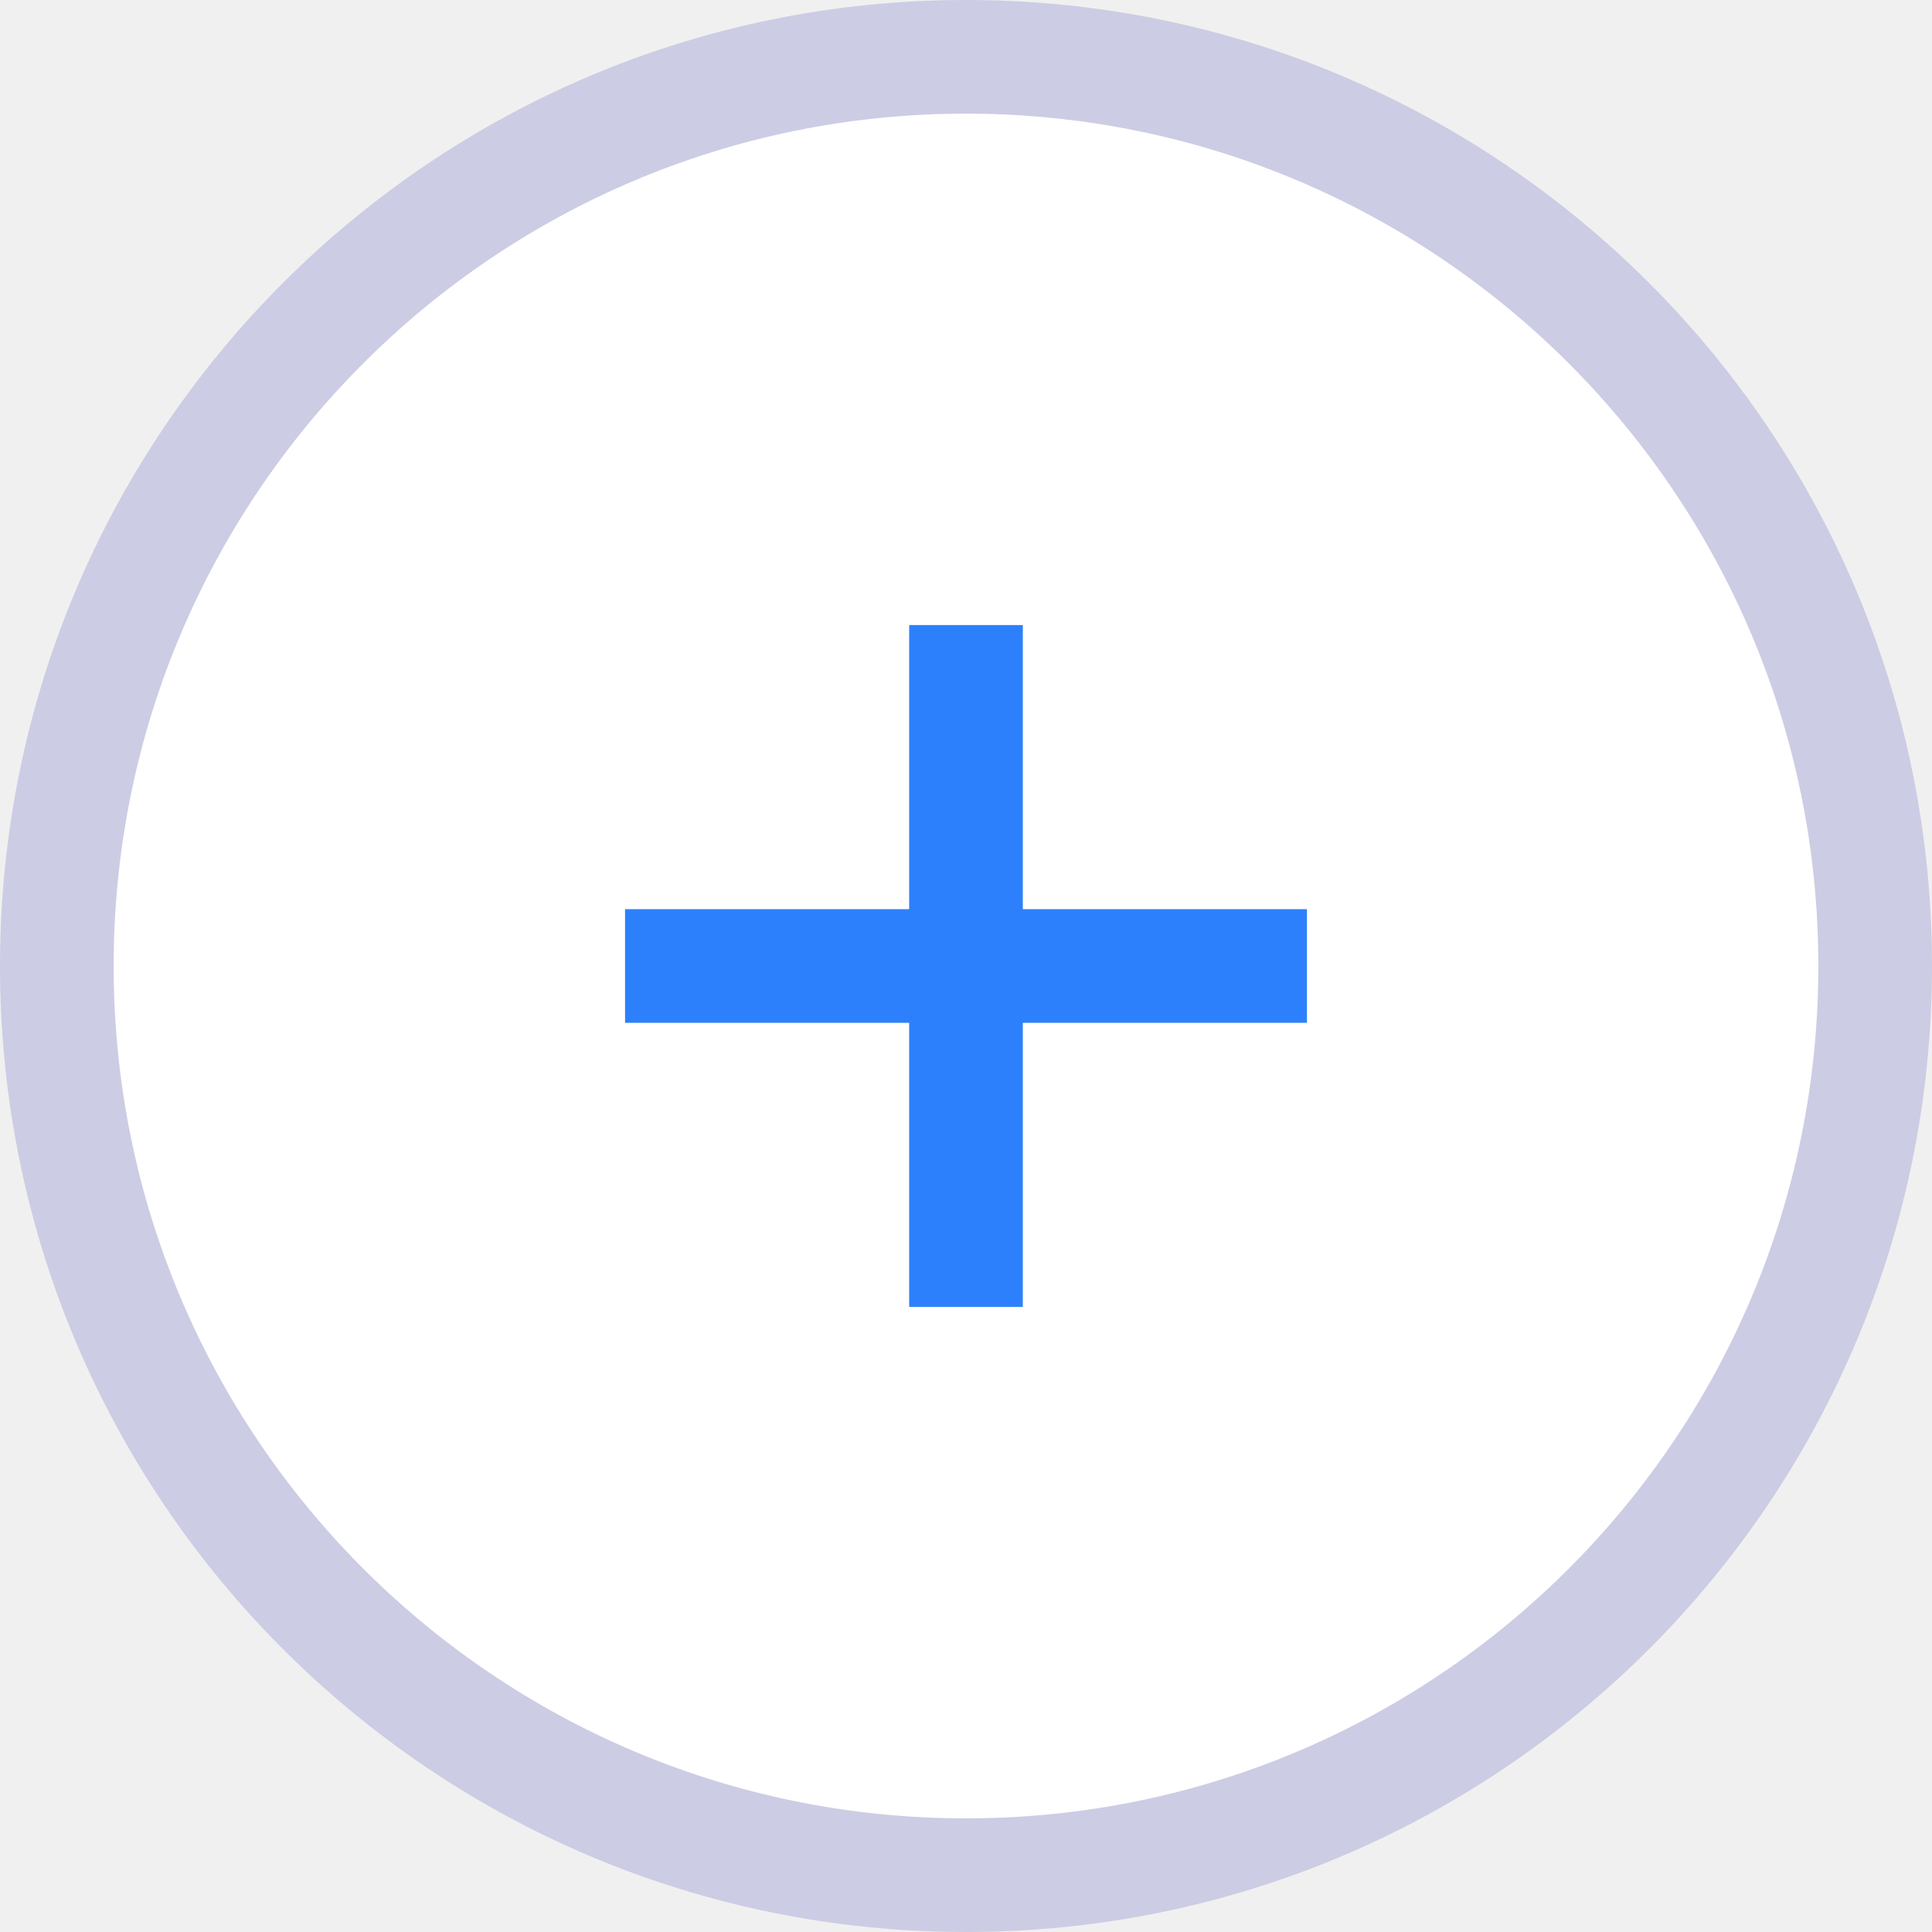
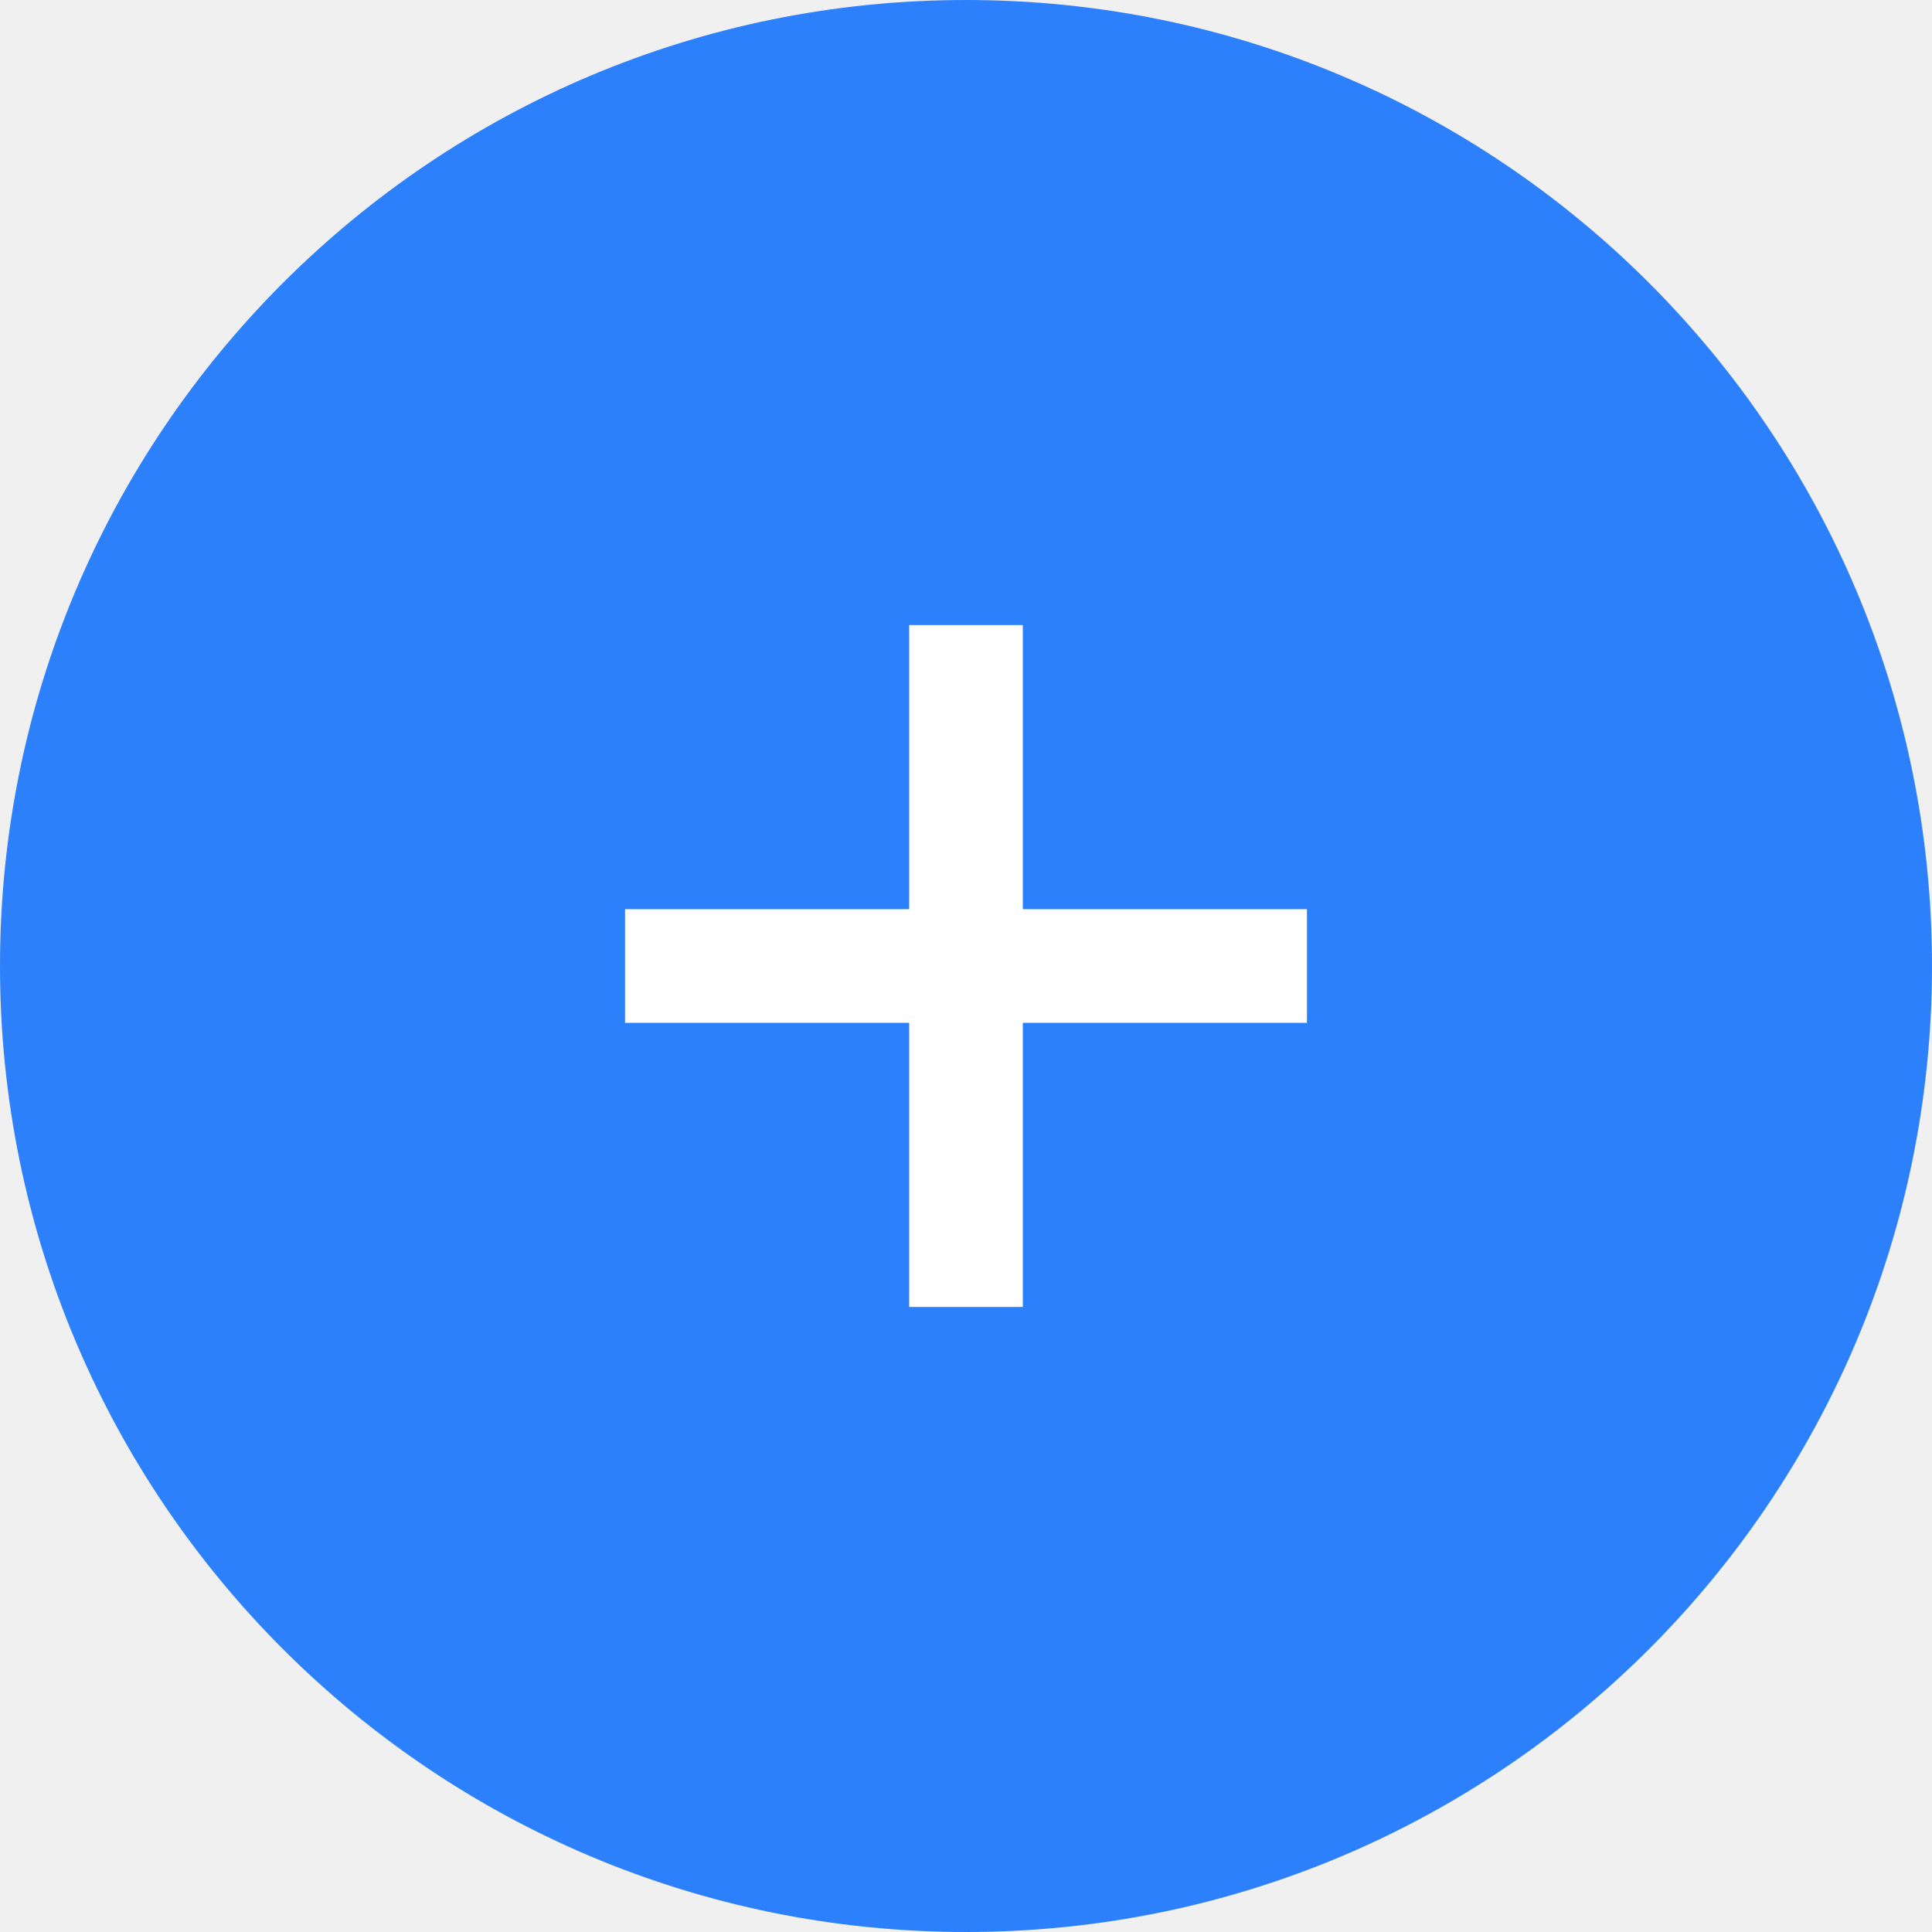
<svg xmlns="http://www.w3.org/2000/svg" width="32" height="32" viewBox="0 -1 32 34" fill="none">
-   <path d="M0 16C0 7.163 7.163 0 16 0C24.837 0 32 7.163 32 16C32 24.837 24.837 32 16 32C7.163 32 0 24.837 0 16Z" fill="white" />
-   <path d="M10 16L22 16M16 22L16 10" stroke="#2d80fc" stroke-width="2" />
-   <path d="M16 31C7.716 31 1 24.284 1 16H-1C-1 25.389 6.611 33 16 33V31ZM31 16C31 24.284 24.284 31 16 31V33C25.389 33 33 25.389 33 16H31ZM16 1C24.284 1 31 7.716 31 16H33C33 6.611 25.389 -1 16 -1V1ZM16 -1C6.611 -1 -1 6.611 -1 16H1C1 7.716 7.716 1 16 1V-1Z" fill="#CCCCE4" />
+   <path d="M0 16C0 7.163 7.163 0 16 0C24.837 0 32 7.163 32 16C32 24.837 24.837 32 16 32C7.163 32 0 24.837 0 16Z" fill="#2D80FC" />
+   <path d="M10 16L22 16M16 22L16 10" stroke="#ffffff" stroke-width="2" />
+   <path d="M16 31C7.716 31 1 24.284 1 16H-1C-1 25.389 6.611 33 16 33V31ZM31 16C31 24.284 24.284 31 16 31V33C25.389 33 33 25.389 33 16H31ZM16 1C24.284 1 31 7.716 31 16H33C33 6.611 25.389 -1 16 -1V1ZM16 -1C6.611 -1 -1 6.611 -1 16H1C1 7.716 7.716 1 16 1V-1Z" fill="#2D80FC" />
</svg>
